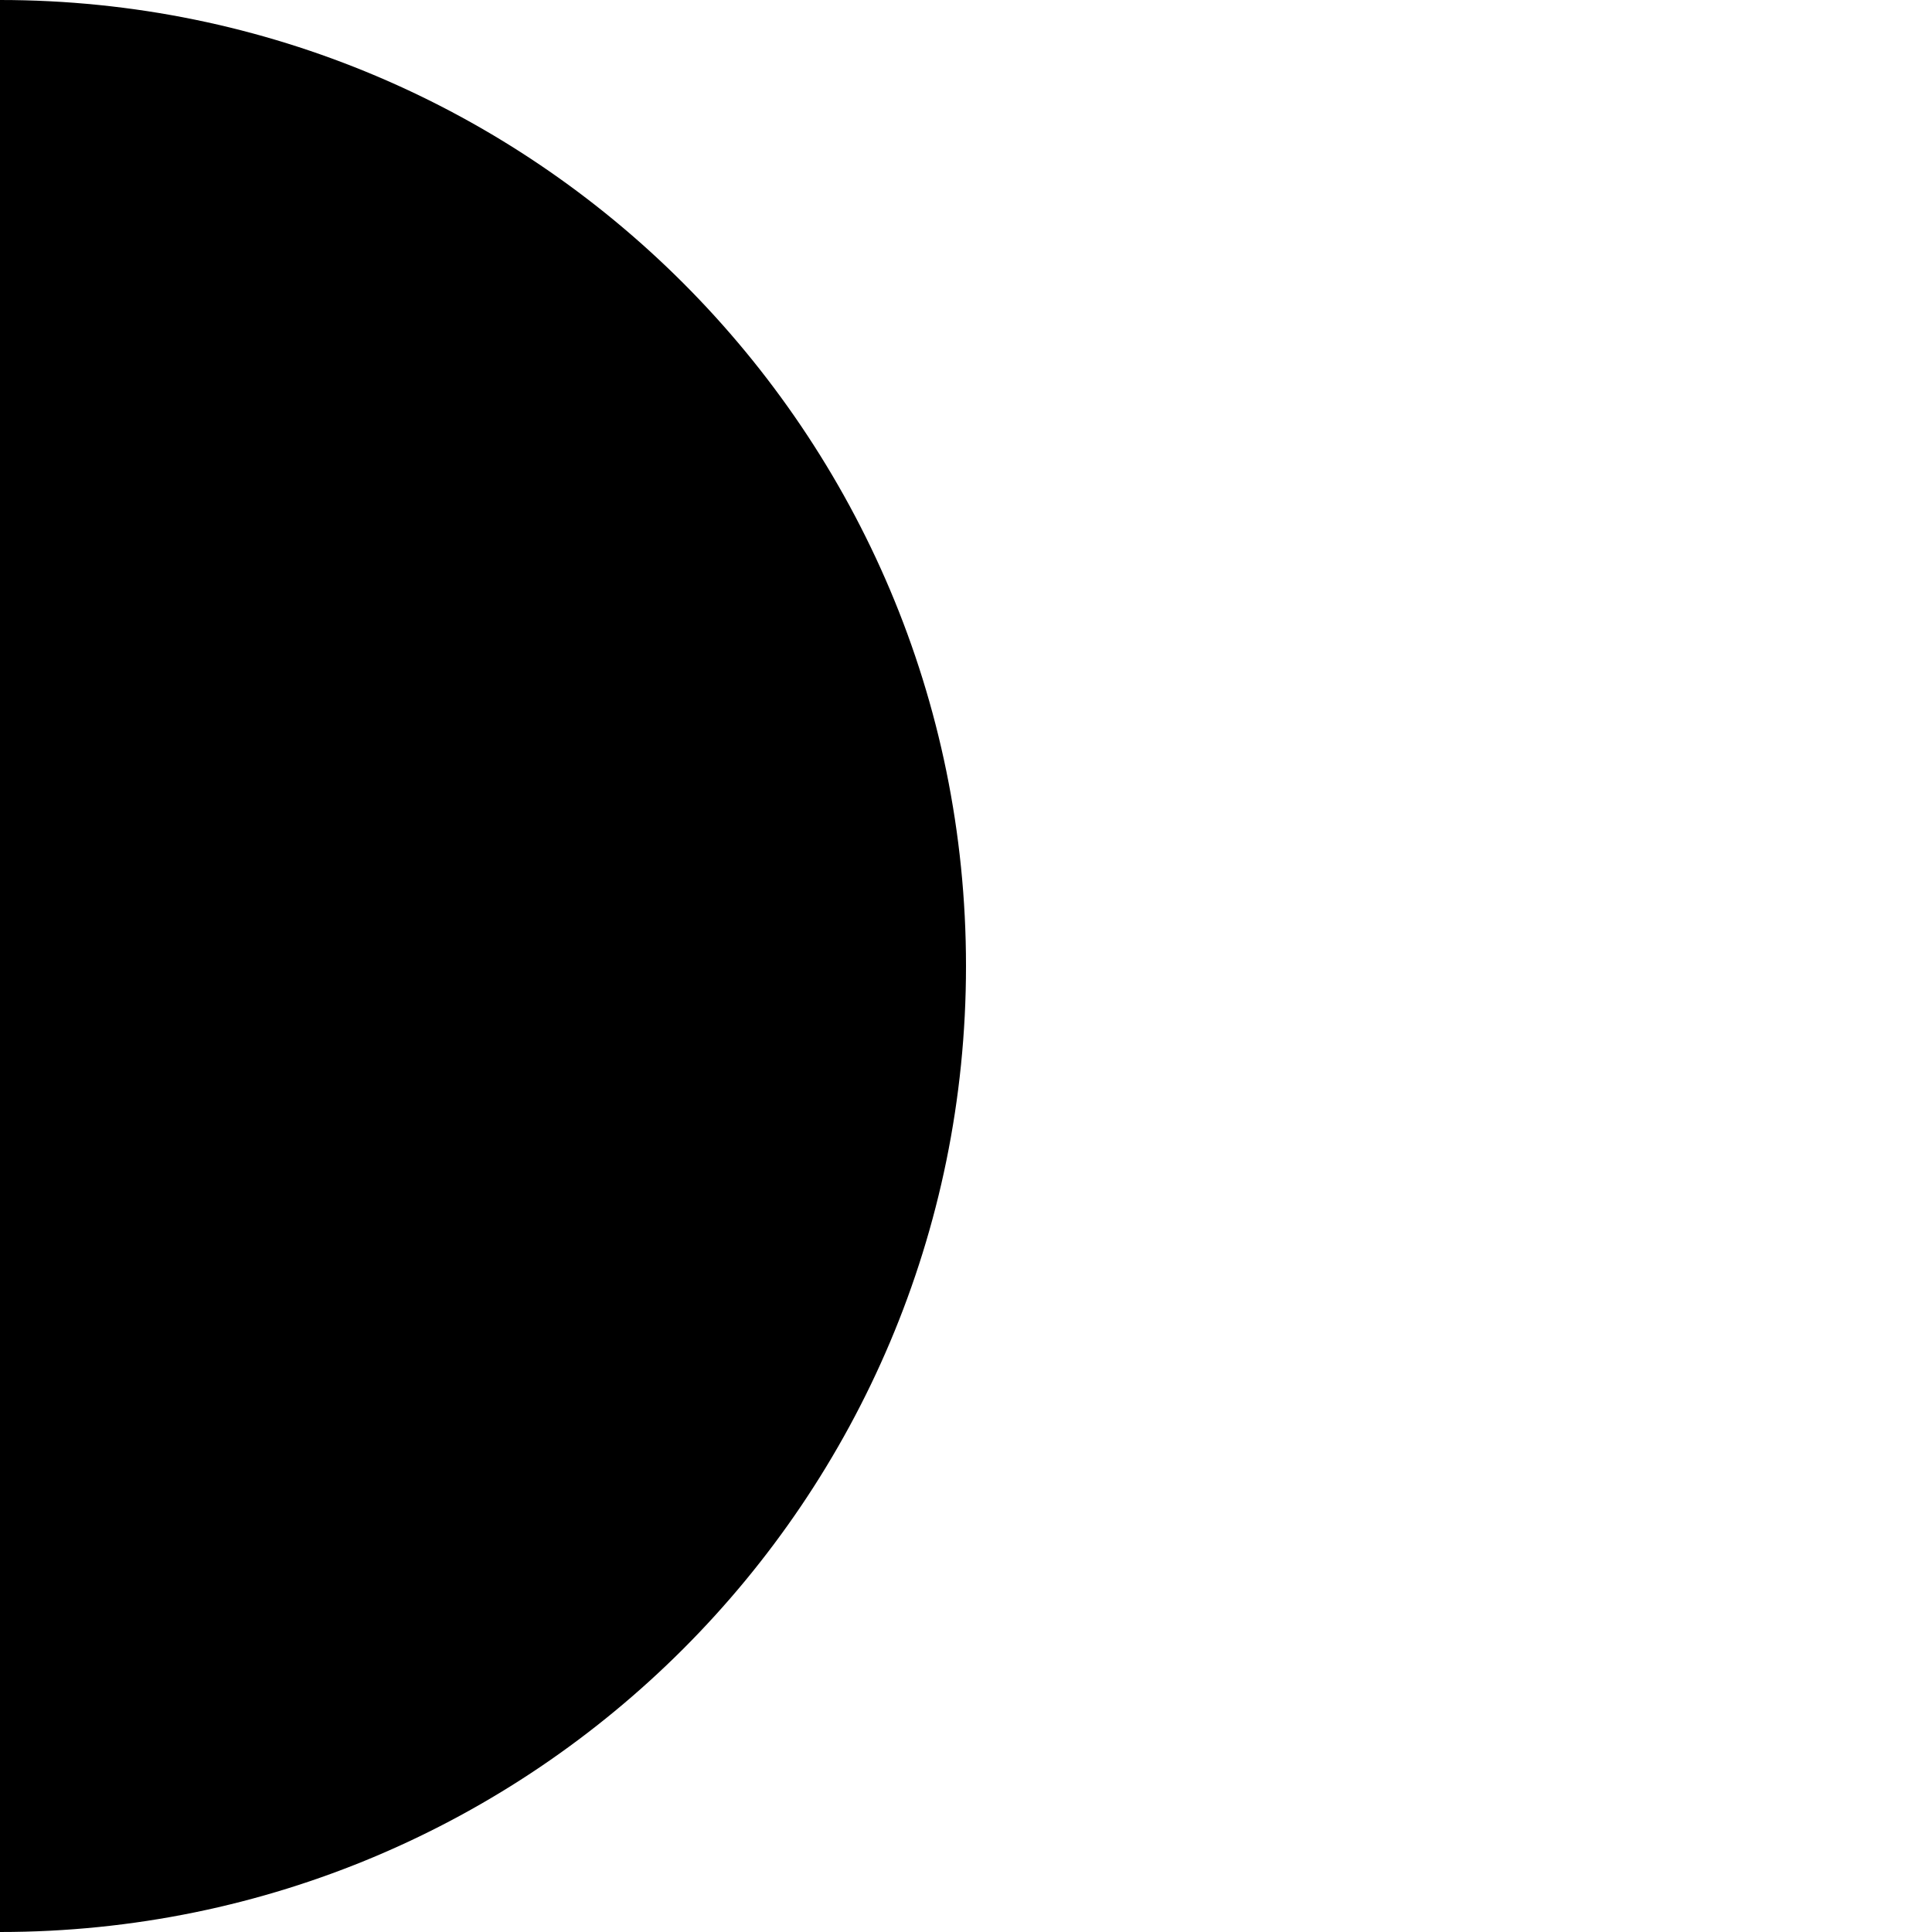
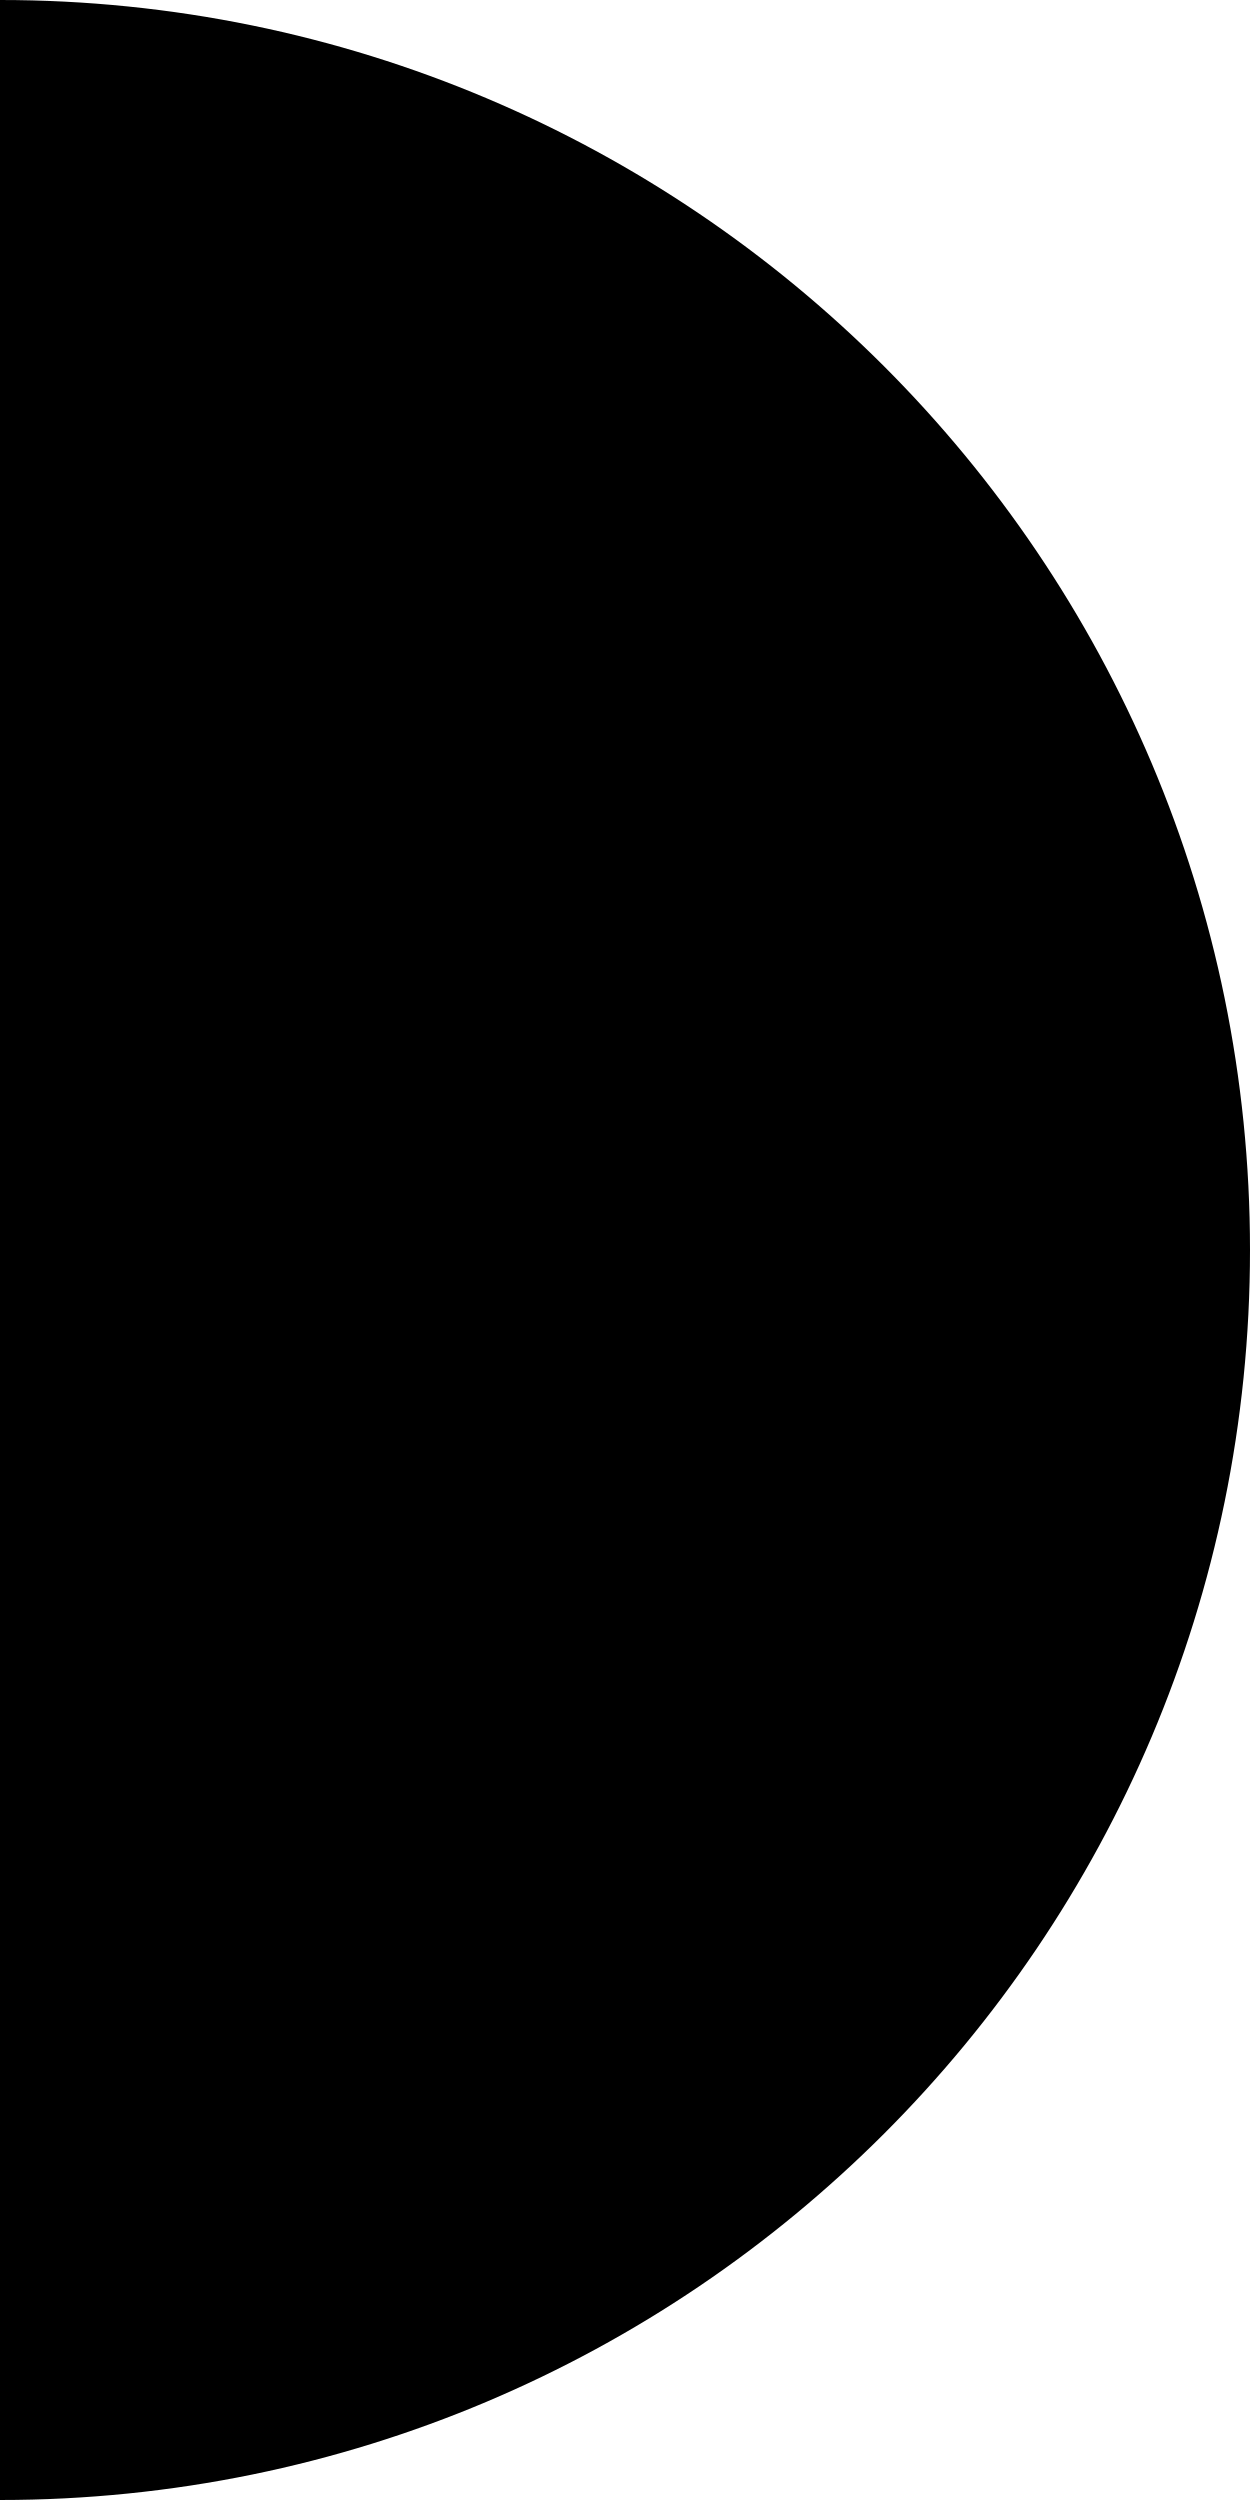
- <svg xmlns="http://www.w3.org/2000/svg" version="1.1" id="Layer_1" x="0px" y="0px" viewBox="0 0 72 72" style="enable-background:new 0 0 72 72;" xml:space="preserve">
+ <svg xmlns="http://www.w3.org/2000/svg" version="1.1" id="Layer_1" x="0px" y="0px" viewBox="0 0 36 72" style="enable-background:new 0 0 36 72;" xml:space="preserve">
  <path d="M0,0v72c19.882,0,36-16.118,36-36S19.882,0,0,0z" />
</svg>
